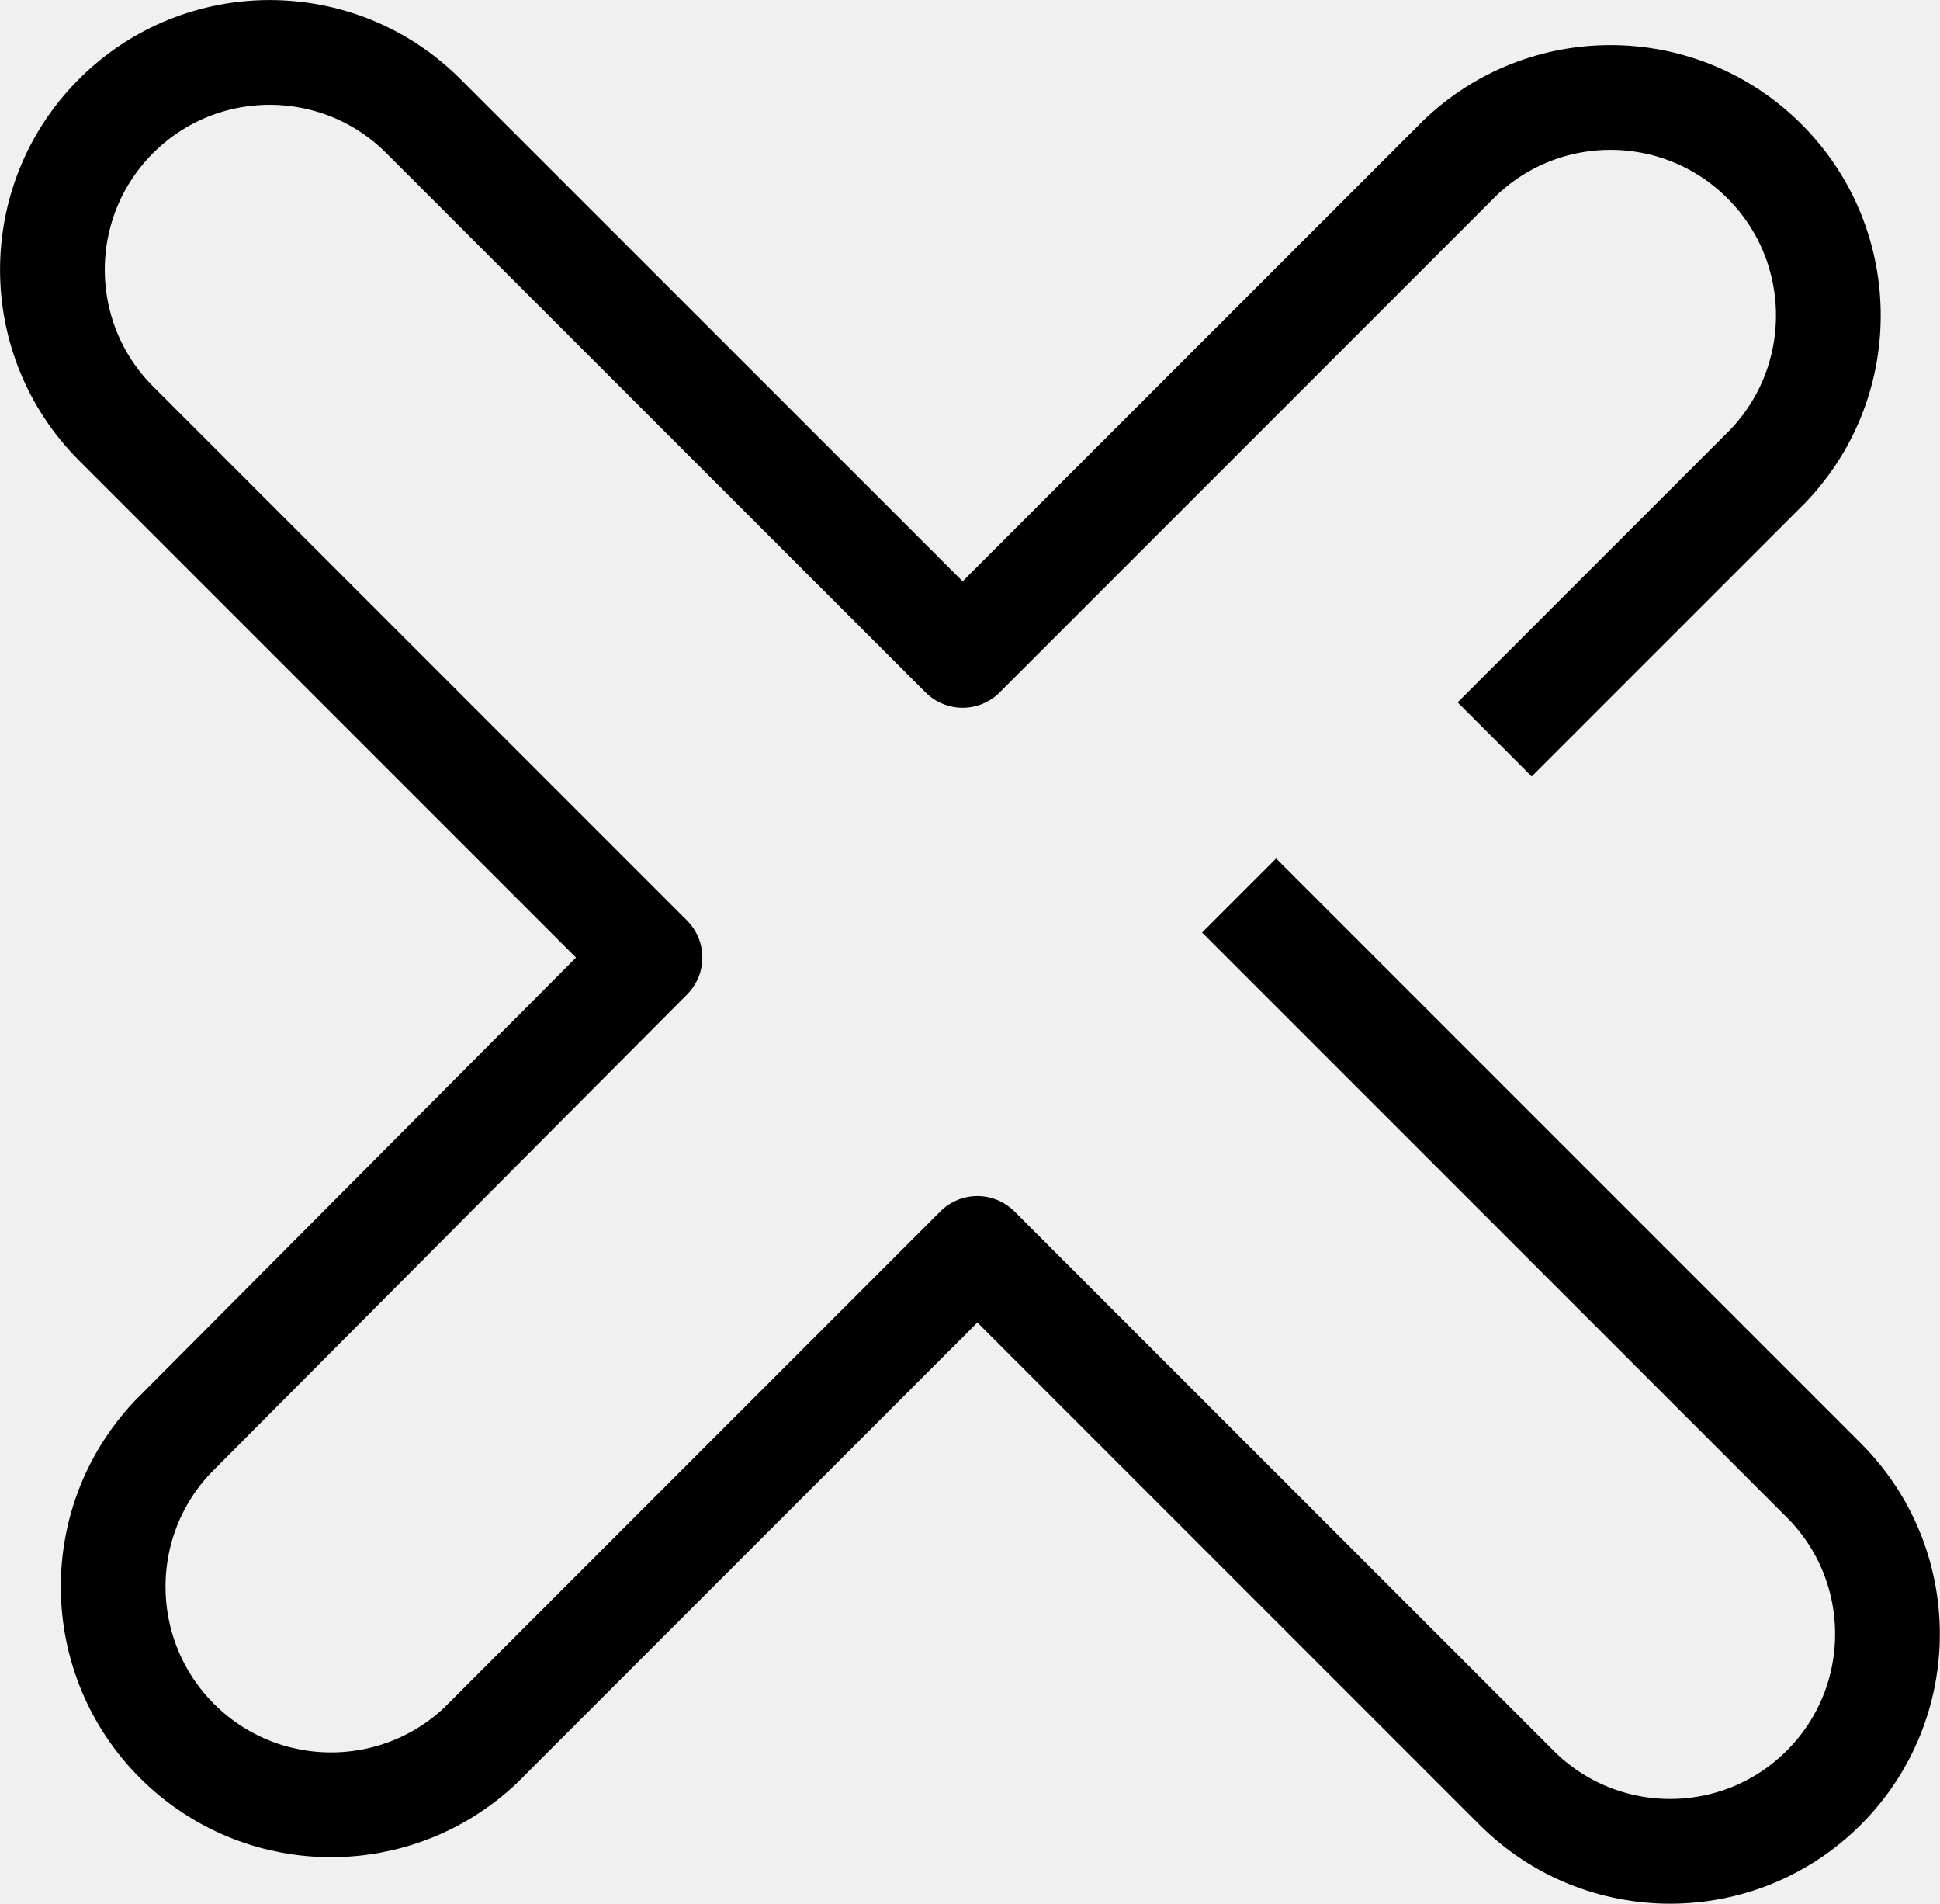
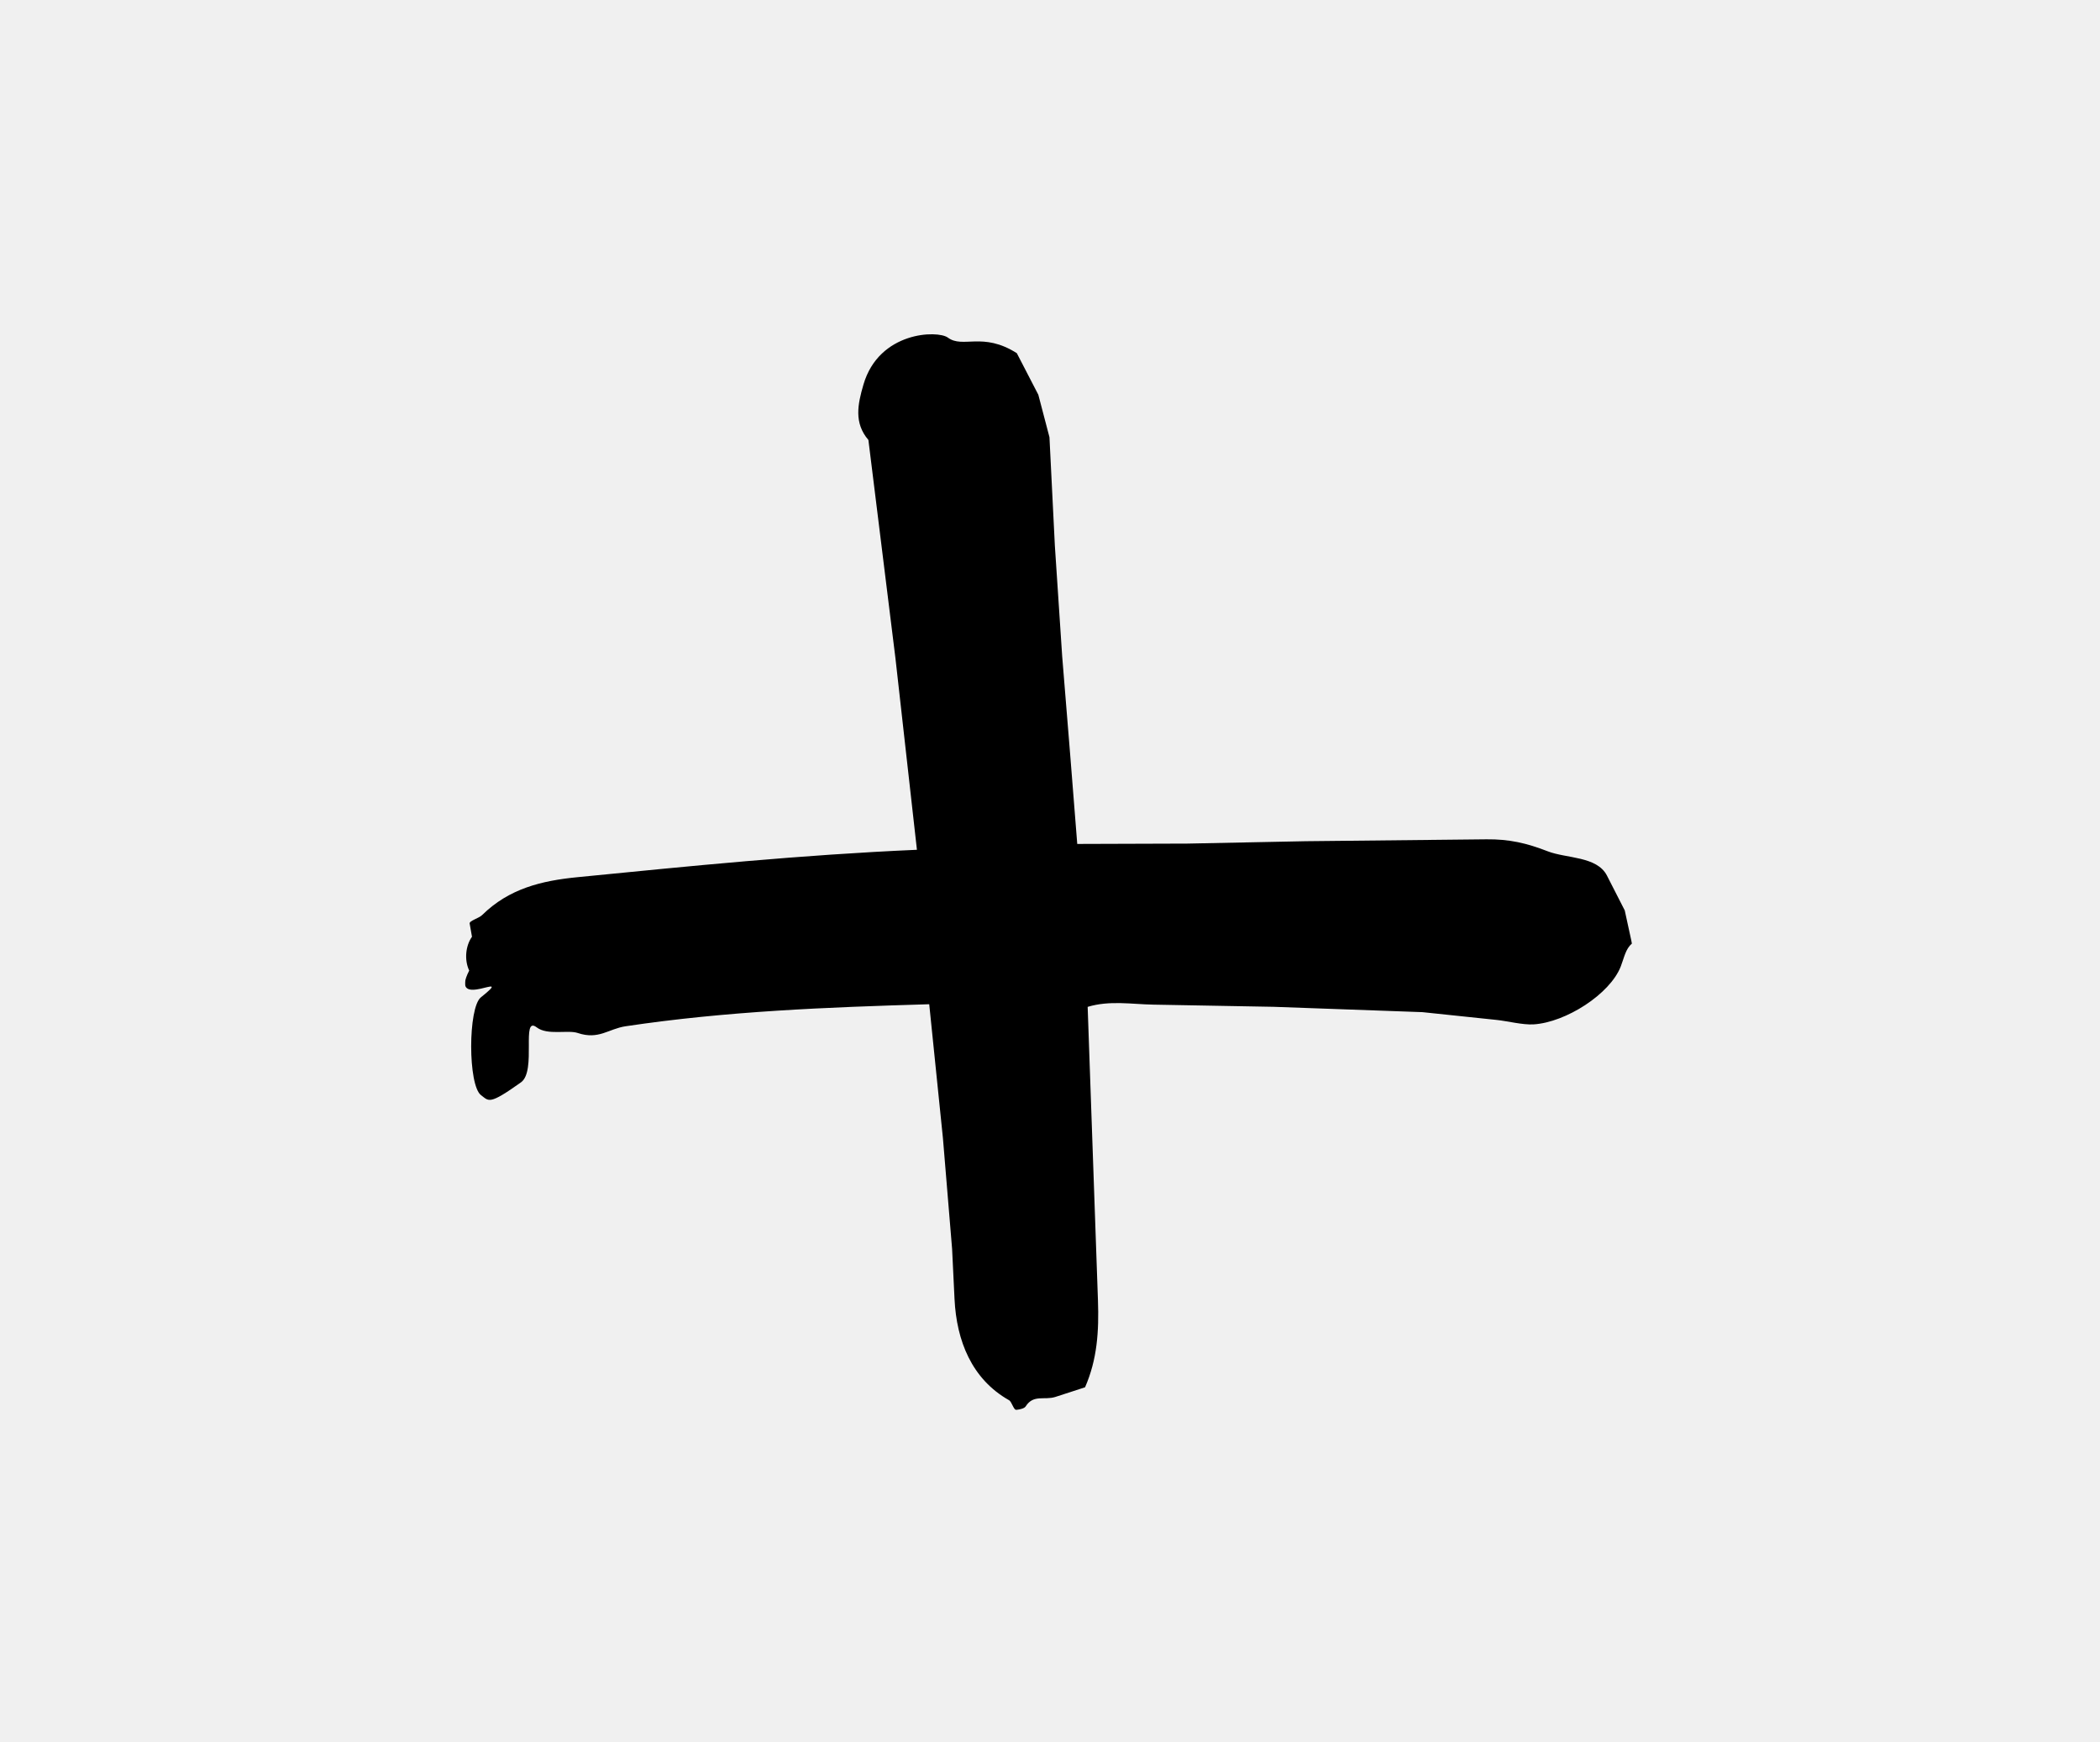
- <svg xmlns="http://www.w3.org/2000/svg" viewBox="0 0 18.523 18.172" fill="none" stroke="currentColor" stroke-linejoin="round" stroke-width="1" aria-hidden="true">
-   <path d="M14.271,7.058l2.609-2.609c.794-.83.765-2.147-.065-2.941-.804-.77-2.072-.77-2.876,0l-4.748,4.748L4.042,1.108c-.81-.81-2.124-.81-2.934,0s-.81,2.124,0,2.934l5.098,5.098L1.645,13.721c-.787.837-.746,2.154.091,2.942.801.753,2.049.753,2.85,0l4.746-4.746,5.148,5.148c.811.81,2.124.809,2.934-.001.81-.81.81-2.123,0-2.933l-5.583-5.583" />
+ <svg xmlns="http://www.w3.org/2000/svg" xmlns:xlink="http://www.w3.org/1999/xlink" aria-hidden="true" viewBox="0 0 691 573">
+   <defs>
+     <polygon id="path-1" points="-0.431 0.386 383.569 0.386 383.569 354.386 -0.431 354.386" />
+   </defs>
+   <g id="Symbol6" stroke="none" fill="none" fill-rule="evenodd" stroke-width="1">
+     <g id="Group-3" transform="translate(153.4307, 109.6144)">
+       <mask id="mask-2" fill="white">
+         <use xlink:href="#path-1" />
+       </mask>
+       <g id="Clip-2" />
+       <path d="M4.858,250.786 C0.527,247.559 0.546,221.996 4.807,218.585 C16.866,208.931 -6.138,223.589 0.959,209.778 C-0.746,206.167 -0.172,201.5 1.874,198.647 L1.11,194.306 C0.95,193.389 4.139,192.566 5.19,191.531 C14.124,182.724 24.915,180.202 36.534,179.053 C73.845,175.367 110.238,171.686 148.284,170.032 L141.215,107.007 L132.316,35.174 C127.514,29.566 128.781,23.44 130.695,16.912 C135.839,-0.623 155.138,-0.98 158.459,1.482 C163.438,5.171 169.878,-0.54 181.147,6.603 L188.23,20.292 L191.891,34.257 L193.668,69.954 L196.083,106.418 L198.687,138.435 L201.036,168.109 L237.302,167.993 L276.136,167.21 L335.687,166.586 C343.144,166.508 348.884,167.817 355.853,170.532 C361.974,172.916 372.058,172.109 375.34,178.533 L381.191,189.987 L383.569,200.9 C381.47,202.556 380.948,205.686 379.87,208.444 C376.314,217.543 361.805,226.827 351.19,227.484 C347.672,227.703 342.542,226.391 339.113,226.031 L314.632,223.462 L265.677,221.705 L226.061,220.987 C218.907,220.858 211.702,219.535 204.46,221.722 L207.848,318.294 C208.207,328.52 207.602,337.772 203.604,346.913 L193.842,350.082 C190.26,351.245 186.63,349.159 184.07,353.192 C183.582,353.964 181.981,354.176 181.119,354.373 C180.127,354.599 179.541,351.7 178.602,351.169 C166.293,344.218 161.319,331.578 160.656,317.896 L159.857,301.379 L156.839,264.943 L152.329,220.855 C118.429,221.859 85.685,223.133 52.459,228.099 C46.751,228.952 43.592,232.639 36.662,230.315 C33.417,229.228 26.69,231.175 23.169,228.468 C17.915,224.429 23.251,242.809 17.996,246.56 C7.397,254.123 7.473,252.735 4.858,250.786" id="Fill-1" fill="currentColor" mask="url(#mask-2)" />
+     </g>
+   </g>
</svg>
